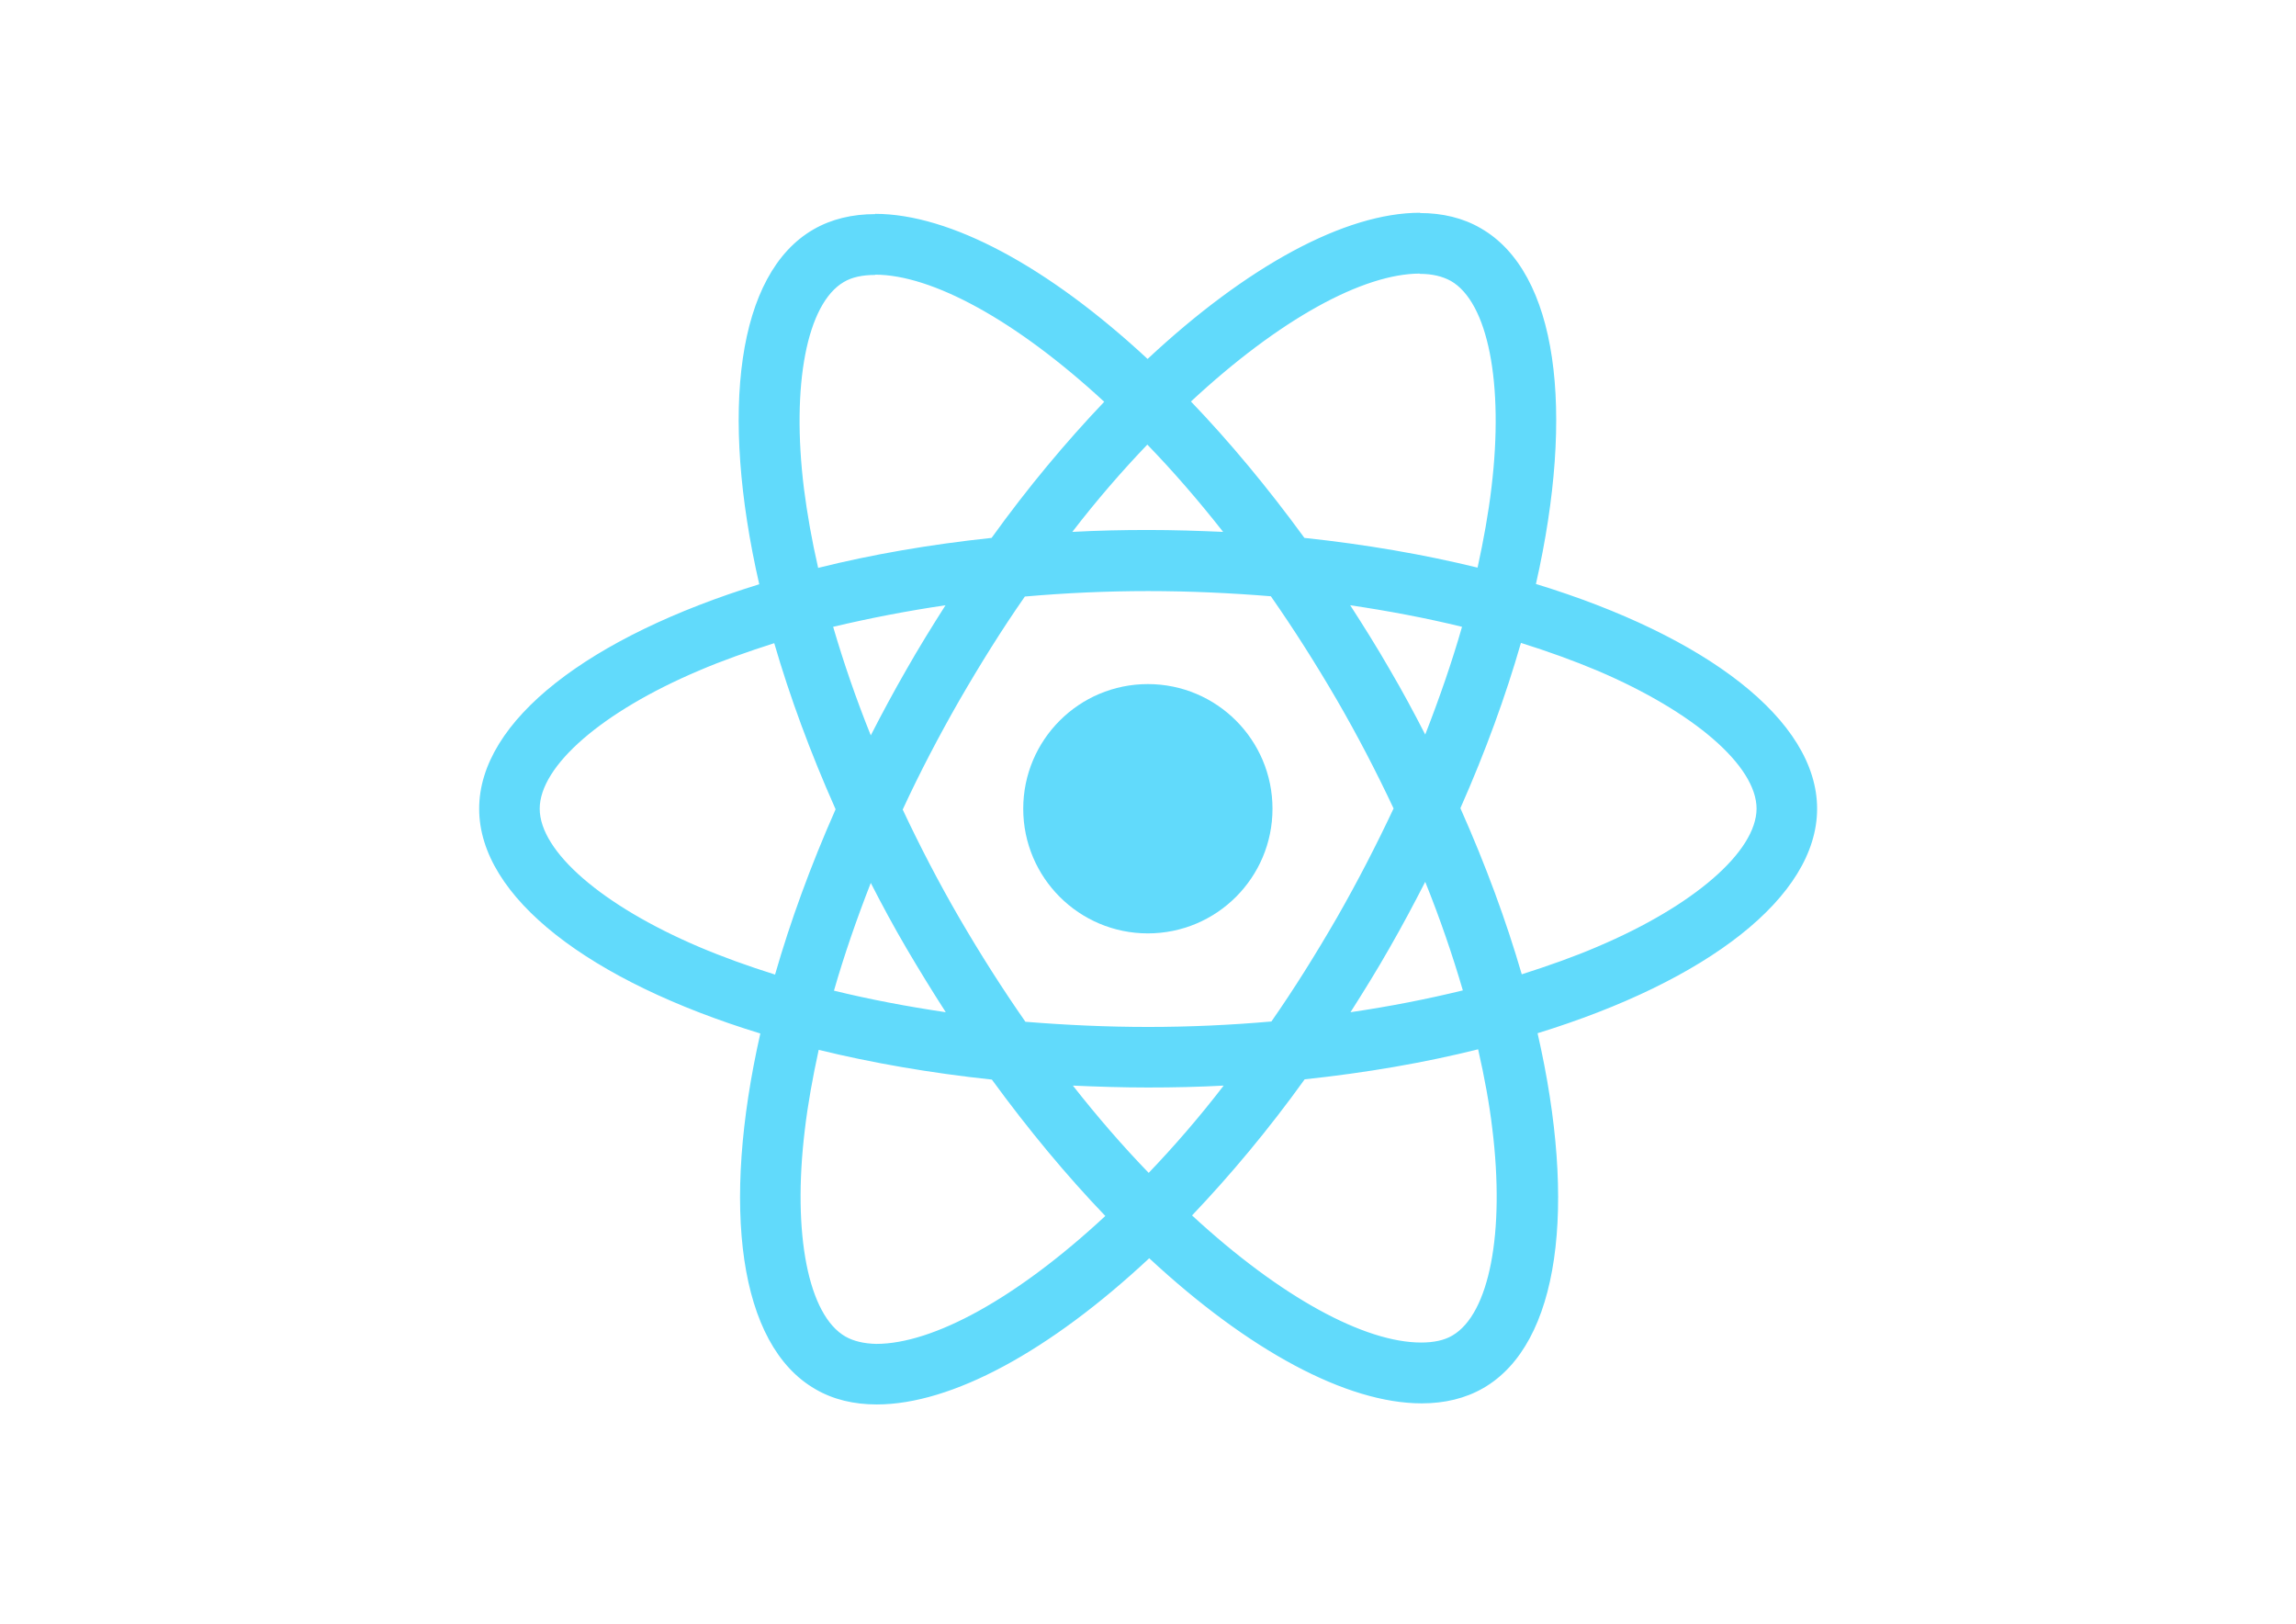
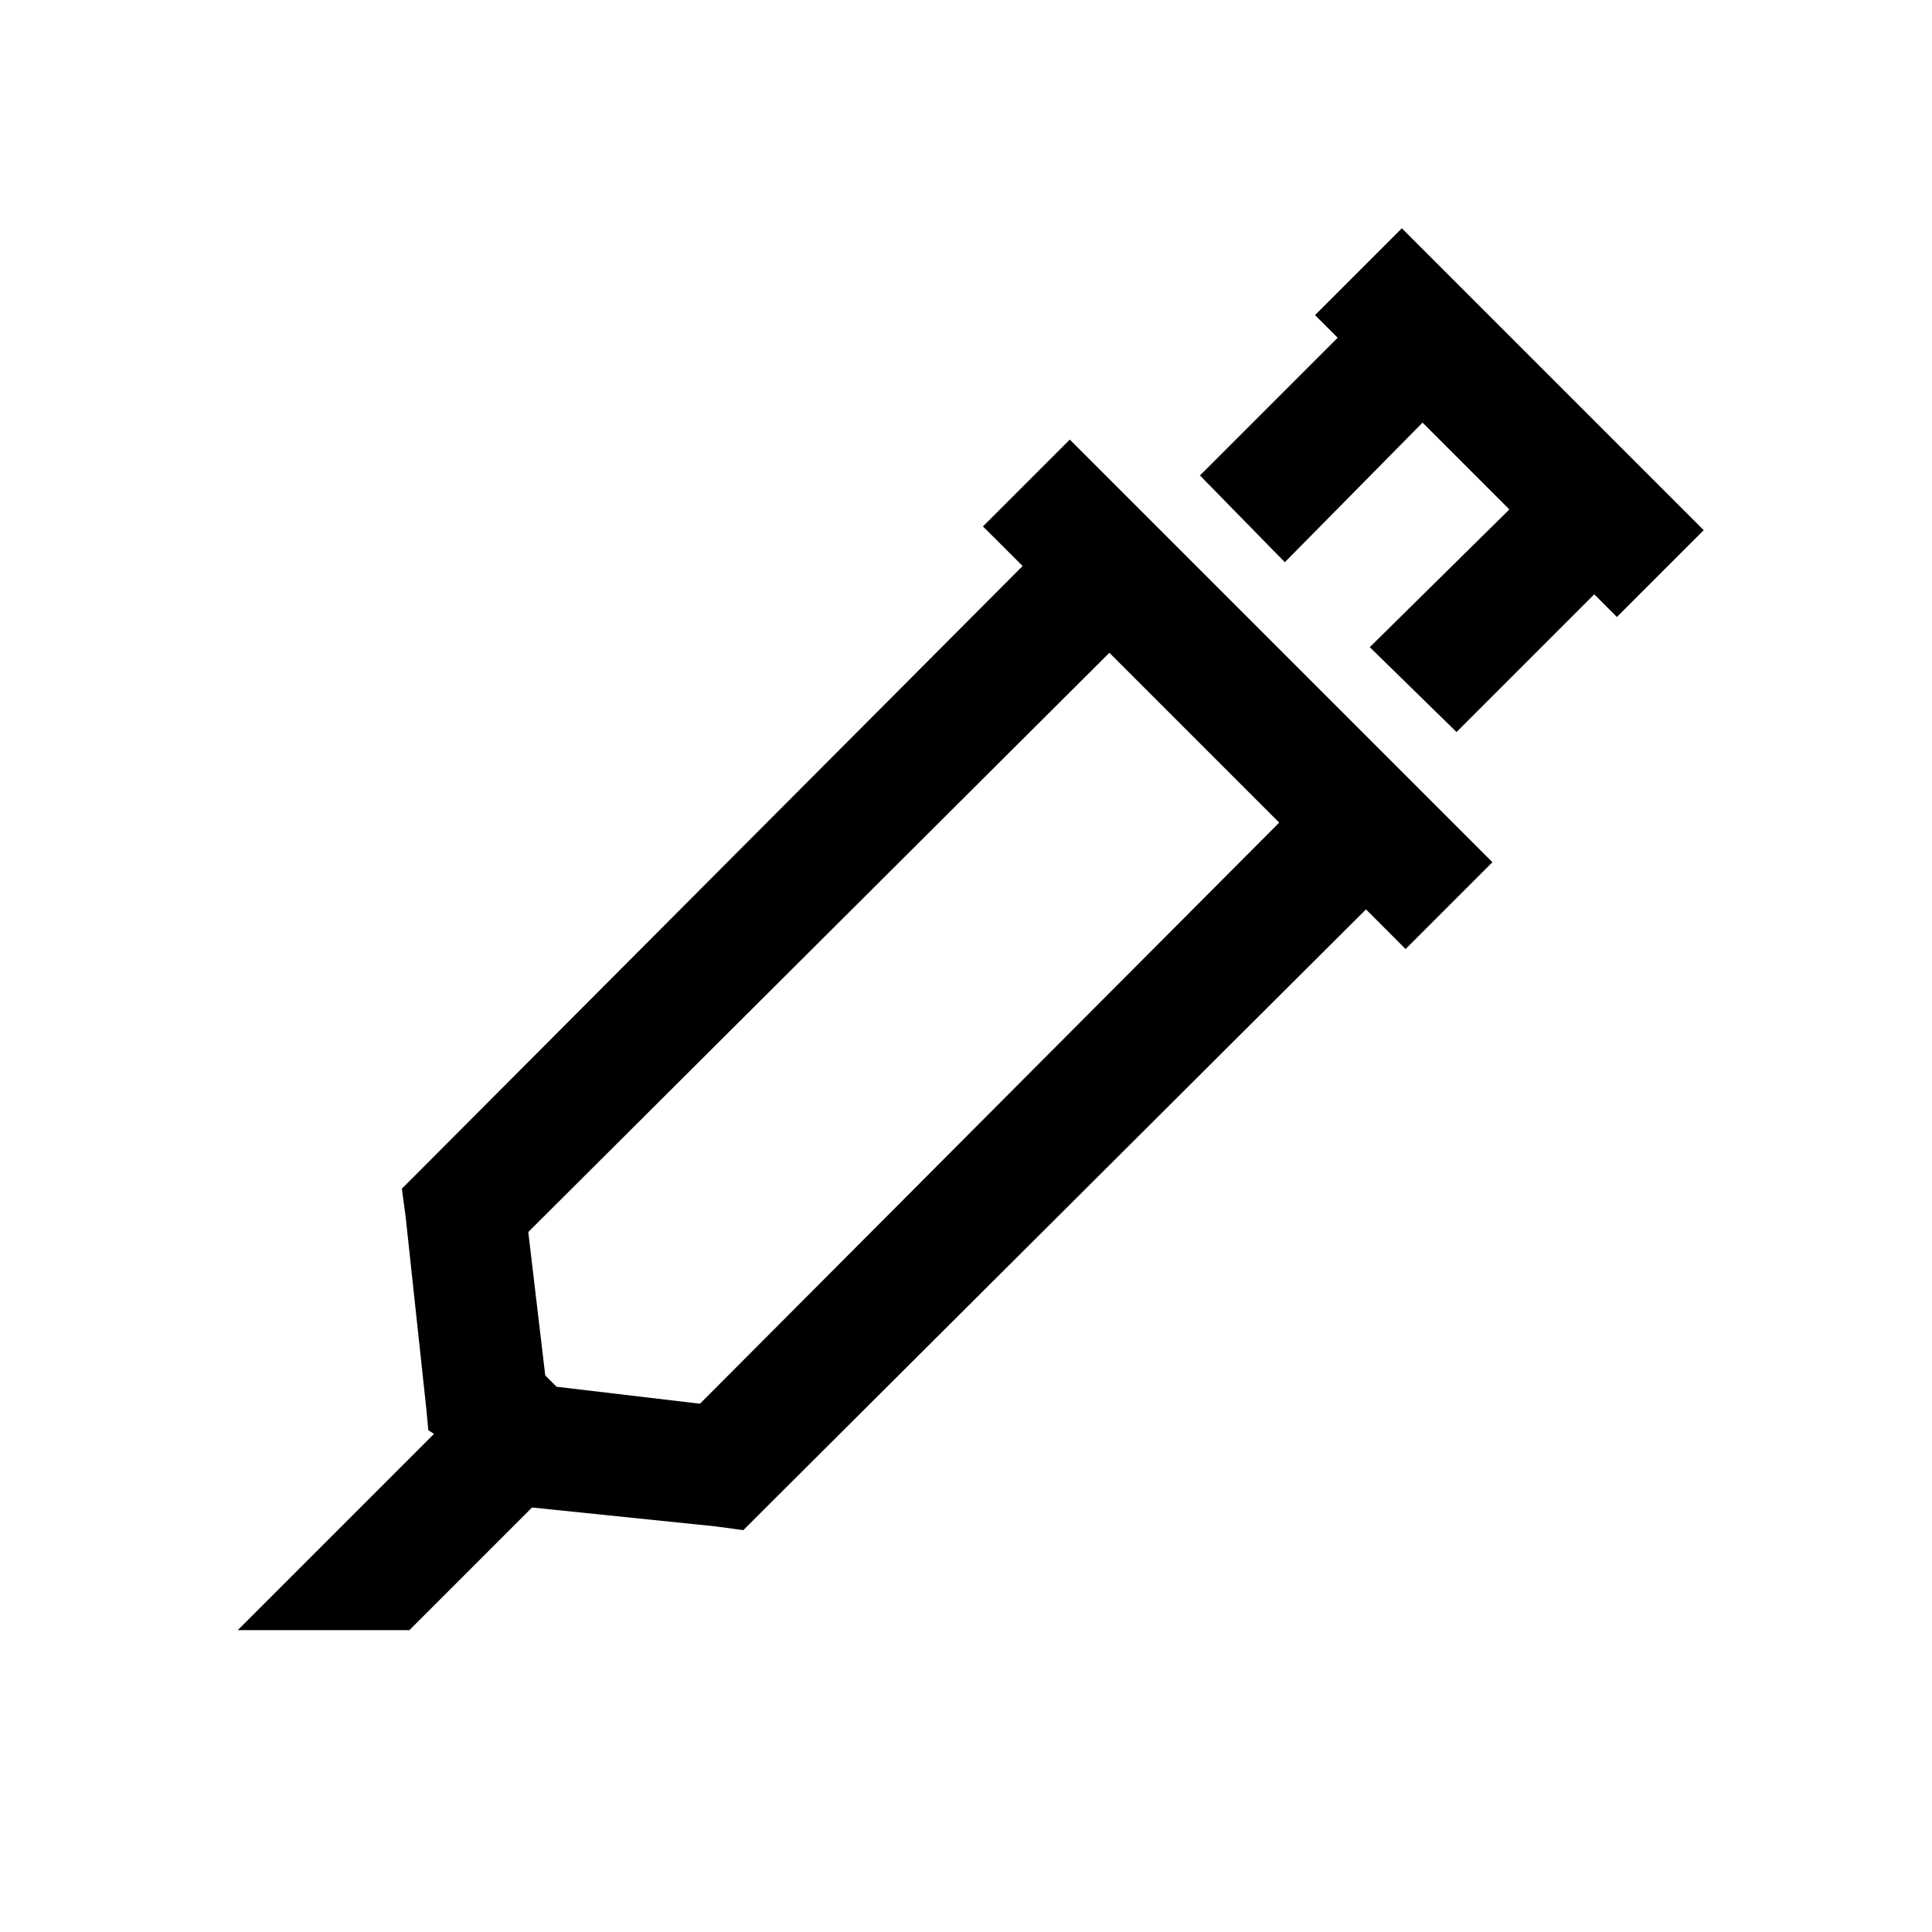
- <svg xmlns="http://www.w3.org/2000/svg" viewBox="0 0 841.9 595.3">
-   <g fill="#61DAFB">
-     <path d="M666.3 296.5c0-32.5-40.7-63.3-103.1-82.4 14.4-63.6 8-114.2-20.2-130.4-6.5-3.8-14.1-5.6-22.4-5.6v22.3c4.6 0 8.3.9 11.4 2.6 13.6 7.8 19.5 37.5 14.9 75.7-1.1 9.4-2.9 19.3-5.1 29.4-19.6-4.8-41-8.5-63.5-10.9-13.5-18.5-27.5-35.3-41.6-50 32.6-30.3 63.2-46.9 84-46.9V78c-27.5 0-63.5 19.6-99.9 53.6-36.4-33.8-72.4-53.2-99.9-53.2v22.3c20.7 0 51.4 16.5 84 46.6-14 14.7-28 31.4-41.3 49.9-22.6 2.4-44 6.1-63.6 11-2.3-10-4-19.7-5.2-29-4.7-38.2 1.1-67.9 14.6-75.8 3-1.8 6.9-2.6 11.5-2.6V78.5c-8.4 0-16 1.8-22.6 5.6-28.1 16.2-34.4 66.7-19.9 130.1-62.2 19.2-102.7 49.9-102.7 82.3 0 32.5 40.7 63.3 103.1 82.4-14.4 63.6-8 114.2 20.2 130.4 6.5 3.8 14.1 5.6 22.5 5.6 27.5 0 63.5-19.6 99.9-53.6 36.4 33.8 72.4 53.2 99.9 53.2 8.4 0 16-1.8 22.6-5.6 28.1-16.2 34.4-66.7 19.9-130.1 62-19.1 102.5-49.9 102.5-82.3zm-130.2-66.7c-3.7 12.9-8.3 26.2-13.5 39.5-4.1-8-8.4-16-13.1-24-4.6-8-9.5-15.8-14.4-23.4 14.2 2.1 27.9 4.7 41 7.9zm-45.8 106.5c-7.8 13.5-15.8 26.3-24.1 38.2-14.9 1.3-30 2-45.2 2-15.1 0-30.2-.7-45-1.9-8.3-11.9-16.4-24.6-24.2-38-7.6-13.1-14.5-26.4-20.8-39.8 6.2-13.4 13.2-26.8 20.7-39.9 7.8-13.5 15.8-26.3 24.1-38.2 14.9-1.3 30-2 45.2-2 15.1 0 30.2.7 45 1.9 8.3 11.9 16.4 24.6 24.2 38 7.6 13.1 14.5 26.4 20.8 39.8-6.3 13.4-13.2 26.8-20.7 39.9zm32.3-13c5.4 13.4 10 26.8 13.8 39.8-13.1 3.2-26.9 5.9-41.2 8 4.9-7.7 9.8-15.6 14.4-23.7 4.6-8 8.9-16.1 13-24.1zM421.2 430c-9.3-9.6-18.6-20.3-27.8-32 9 .4 18.2.7 27.5.7 9.4 0 18.7-.2 27.8-.7-9 11.7-18.3 22.4-27.5 32zm-74.4-58.9c-14.2-2.1-27.9-4.7-41-7.9 3.7-12.9 8.3-26.2 13.5-39.5 4.1 8 8.4 16 13.1 24 4.7 8 9.5 15.8 14.4 23.4zM420.7 163c9.3 9.6 18.6 20.3 27.8 32-9-.4-18.2-.7-27.5-.7-9.4 0-18.7.2-27.8.7 9-11.7 18.3-22.4 27.5-32zm-74 58.9c-4.9 7.7-9.8 15.6-14.4 23.7-4.6 8-8.9 16-13 24-5.4-13.4-10-26.8-13.8-39.8 13.1-3.1 26.9-5.8 41.2-7.9zm-90.5 125.2c-35.4-15.1-58.3-34.9-58.3-50.6 0-15.7 22.9-35.6 58.3-50.6 8.6-3.7 18-7 27.7-10.1 5.7 19.6 13.2 40 22.5 60.9-9.2 20.8-16.6 41.1-22.2 60.6-9.9-3.1-19.3-6.5-28-10.2zM310 490c-13.6-7.8-19.5-37.5-14.9-75.7 1.1-9.4 2.9-19.3 5.1-29.4 19.6 4.8 41 8.5 63.5 10.9 13.5 18.5 27.5 35.3 41.6 50-32.6 30.3-63.2 46.9-84 46.9-4.5-.1-8.3-1-11.3-2.7zm237.2-76.2c4.7 38.2-1.1 67.9-14.6 75.8-3 1.8-6.9 2.6-11.5 2.6-20.7 0-51.4-16.5-84-46.6 14-14.7 28-31.4 41.3-49.9 22.6-2.4 44-6.1 63.6-11 2.3 10.1 4.1 19.8 5.2 29.1zm38.5-66.7c-8.6 3.7-18 7-27.7 10.1-5.7-19.6-13.2-40-22.5-60.9 9.2-20.8 16.6-41.1 22.2-60.6 9.9 3.1 19.3 6.5 28.1 10.2 35.4 15.1 58.3 34.9 58.3 50.6-.1 15.7-23 35.6-58.4 50.6zM320.8 78.4z" />
-     <circle cx="420.9" cy="296.5" r="45.7" />
-     <path d="M520.5 78.1z" />
-   </g>
+ <svg xmlns="http://www.w3.org/2000/svg" width="32px" height="32px" viewBox="0 0 32 32">
+   <path d="M 23.219 3.781 L 21.781 5.219 L 22.156 5.594 L 19.875 7.875 L 21.281 9.312 L 23.562 7 L 25 8.438 L 22.688 10.719 L 24.125 12.125 L 26.406 9.844 L 26.781 10.219 L 28.219 8.781 Z M 17.719 7.281 L 16.281 8.719 L 16.938 9.375 L 7 19.344 L 6.656 19.688 L 6.719 20.156 L 7.062 23.344 L 7.094 23.688 L 7.188 23.75 L 3.938 27 L 6.781 27 L 8.812 24.969 L 11.844 25.281 L 12.312 25.344 L 12.656 25 L 22.625 15.062 L 23.281 15.719 L 24.719 14.281 Z M 18.375 10.812 L 21.188 13.625 L 11.594 23.25 L 9.219 22.969 L 9.031 22.781 L 8.75 20.406 Z" />
</svg>
